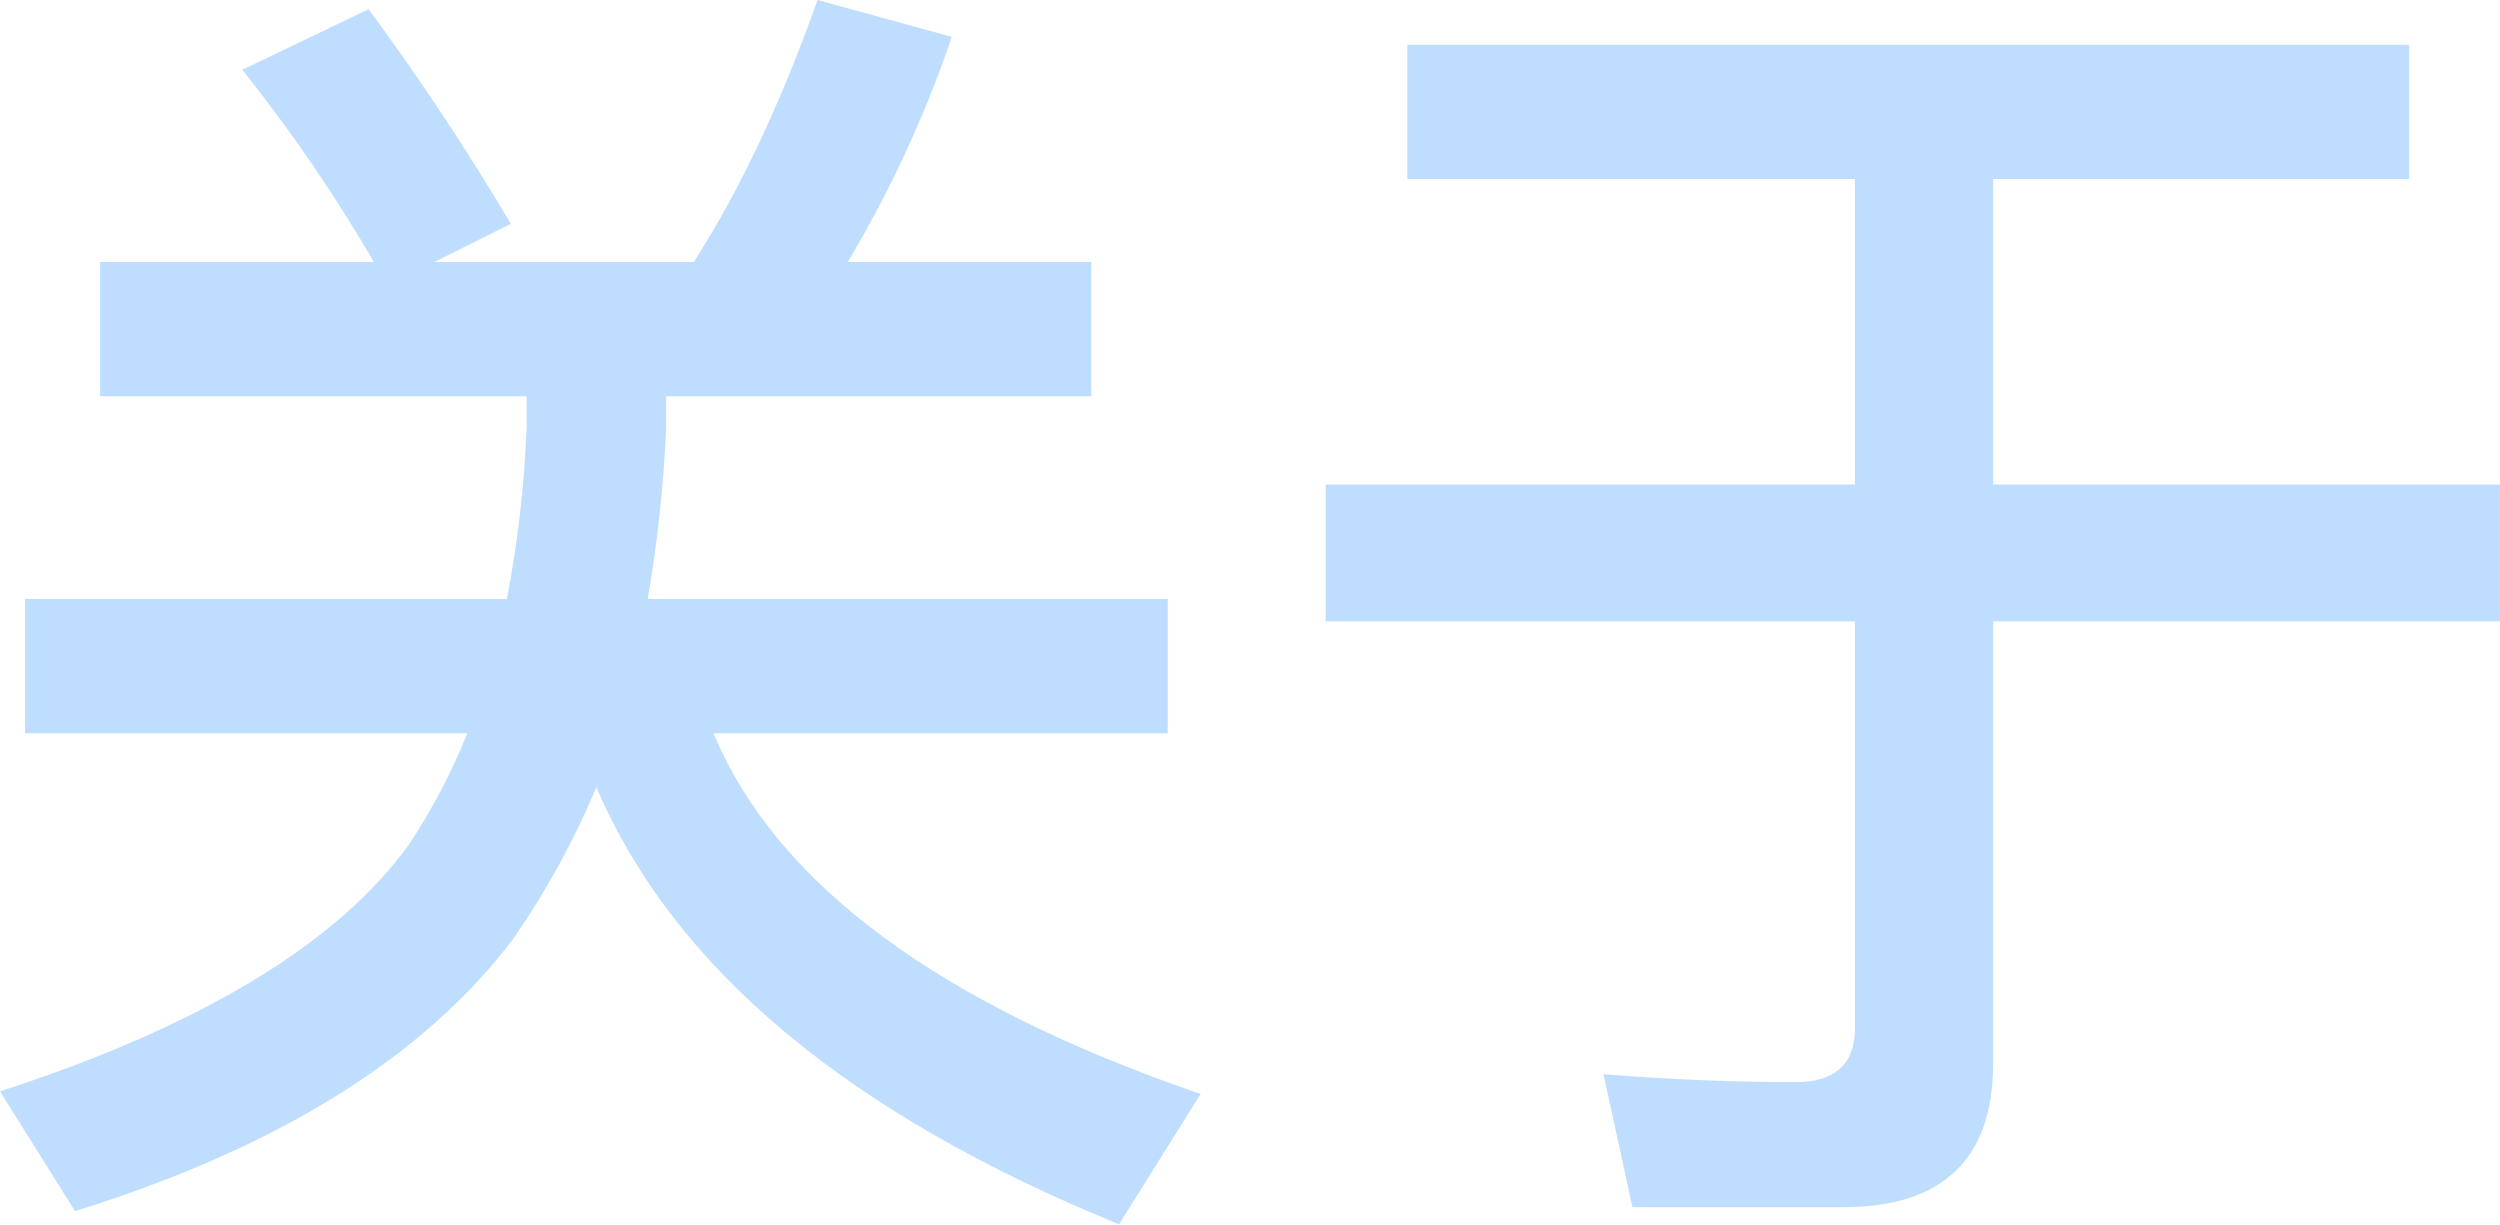
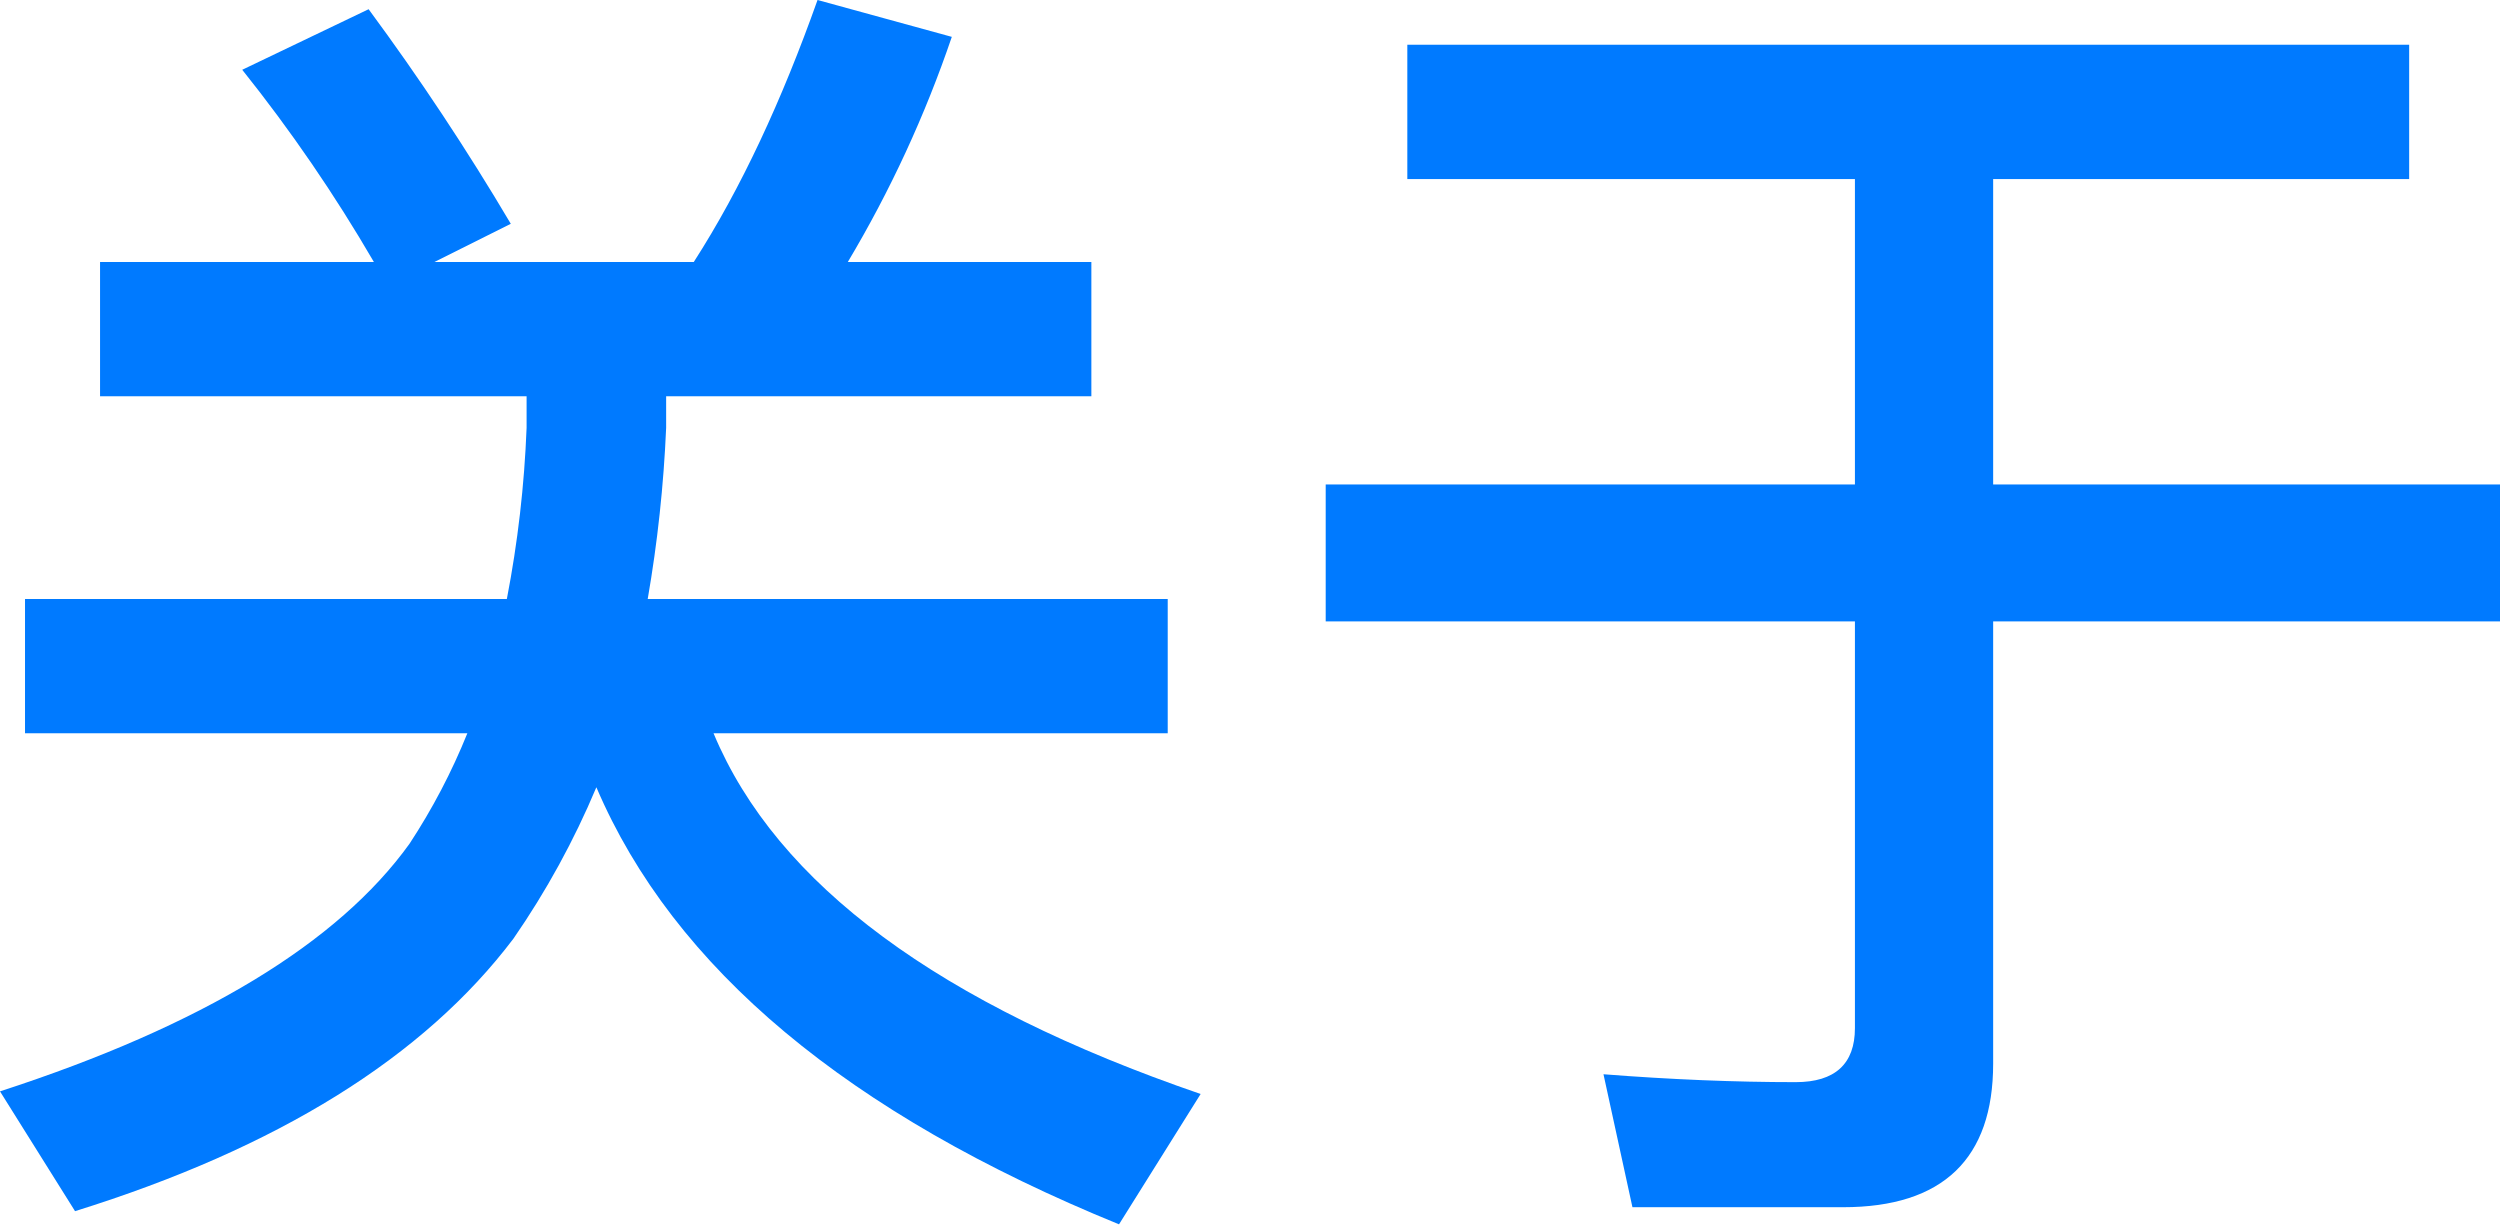
<svg xmlns="http://www.w3.org/2000/svg" viewBox="0 0 379.8 186">
  <defs>
-     <style>.a{fill:#bfdeff;}</style>
+     <style>.a{fill:#007aff;}</style>
  </defs>
-   <path class="a" d="M77.6,34,66,39.8h39.4c7.2-11.2,13.4-24.6,18.8-39.8l20.4,5.6a179.51,179.51,0,0,1-15.8,34.2h37V60.2H101.2V65a203,203,0,0,1-2.8,26h79v20.4h-69c9.6,23,34.4,41.2,74,54.8L170,186q-61.8-25.2-79.4-66.4a126.16,126.16,0,0,1-12.6,23q-20.4,27-66.6,41.4L0,165.8c30.8-10,51.4-22.6,62.2-37.6A95.6,95.6,0,0,0,71,111.4H3.8V91H77a171.82,171.82,0,0,0,3-26V60.2H15.2V39.8H56.8a240.31,240.31,0,0,0-20-29.2L56,1.4A384,384,0,0,1,77.6,34Z" />
-   <path class="a" d="M366,6.8V27.2H302.8V73.6h77V94.4h-77v67.2c0,14.4-7.6,21.8-22.8,21.8H248l-4.4-20.2c10.2.8,20,1.2,29.2,1.2,6,0,9-2.8,9-8.2V94.4H201.4V73.6h80.4V27.2h-68V6.8Z" />
+   <path class="a" d="M87,41.2,75.4,47h39.4c7.2-11.2,13.4-24.6,18.8-39.8L154,12.8A179.51,179.51,0,0,1,138.2,47h37V67.4H110.6v4.8a203,203,0,0,1-2.8,26h79v20.4h-69c9.6,23,34.4,41.2,74,54.8l-12.4,19.8Q117.6,168,100,126.8a126.16,126.16,0,0,1-12.6,23q-20.4,27-66.6,41.4L9.4,173c30.8-10,51.4-22.6,62.2-37.6a95.6,95.6,0,0,0,8.8-16.8H13.2V98.2H86.4a171.82,171.82,0,0,0,3-26V67.4H24.6V47H66.2a240.31,240.31,0,0,0-20-29.2L65.4,8.6A384,384,0,0,1,87,41.2Z" transform="translate(-9.4 -7.2)" />
+   <path class="a" d="M375.4,14V34.4H312.2V80.8h77v20.8h-77v67.2c0,14.4-7.6,21.8-22.8,21.8h-32L253,170.4c10.2.8,20,1.2,29.2,1.2,6,0,9-2.8,9-8.2V101.6H210.8V80.8h80.4V34.4h-68V14Z" transform="translate(-9.4 -7.2)" />
</svg>
